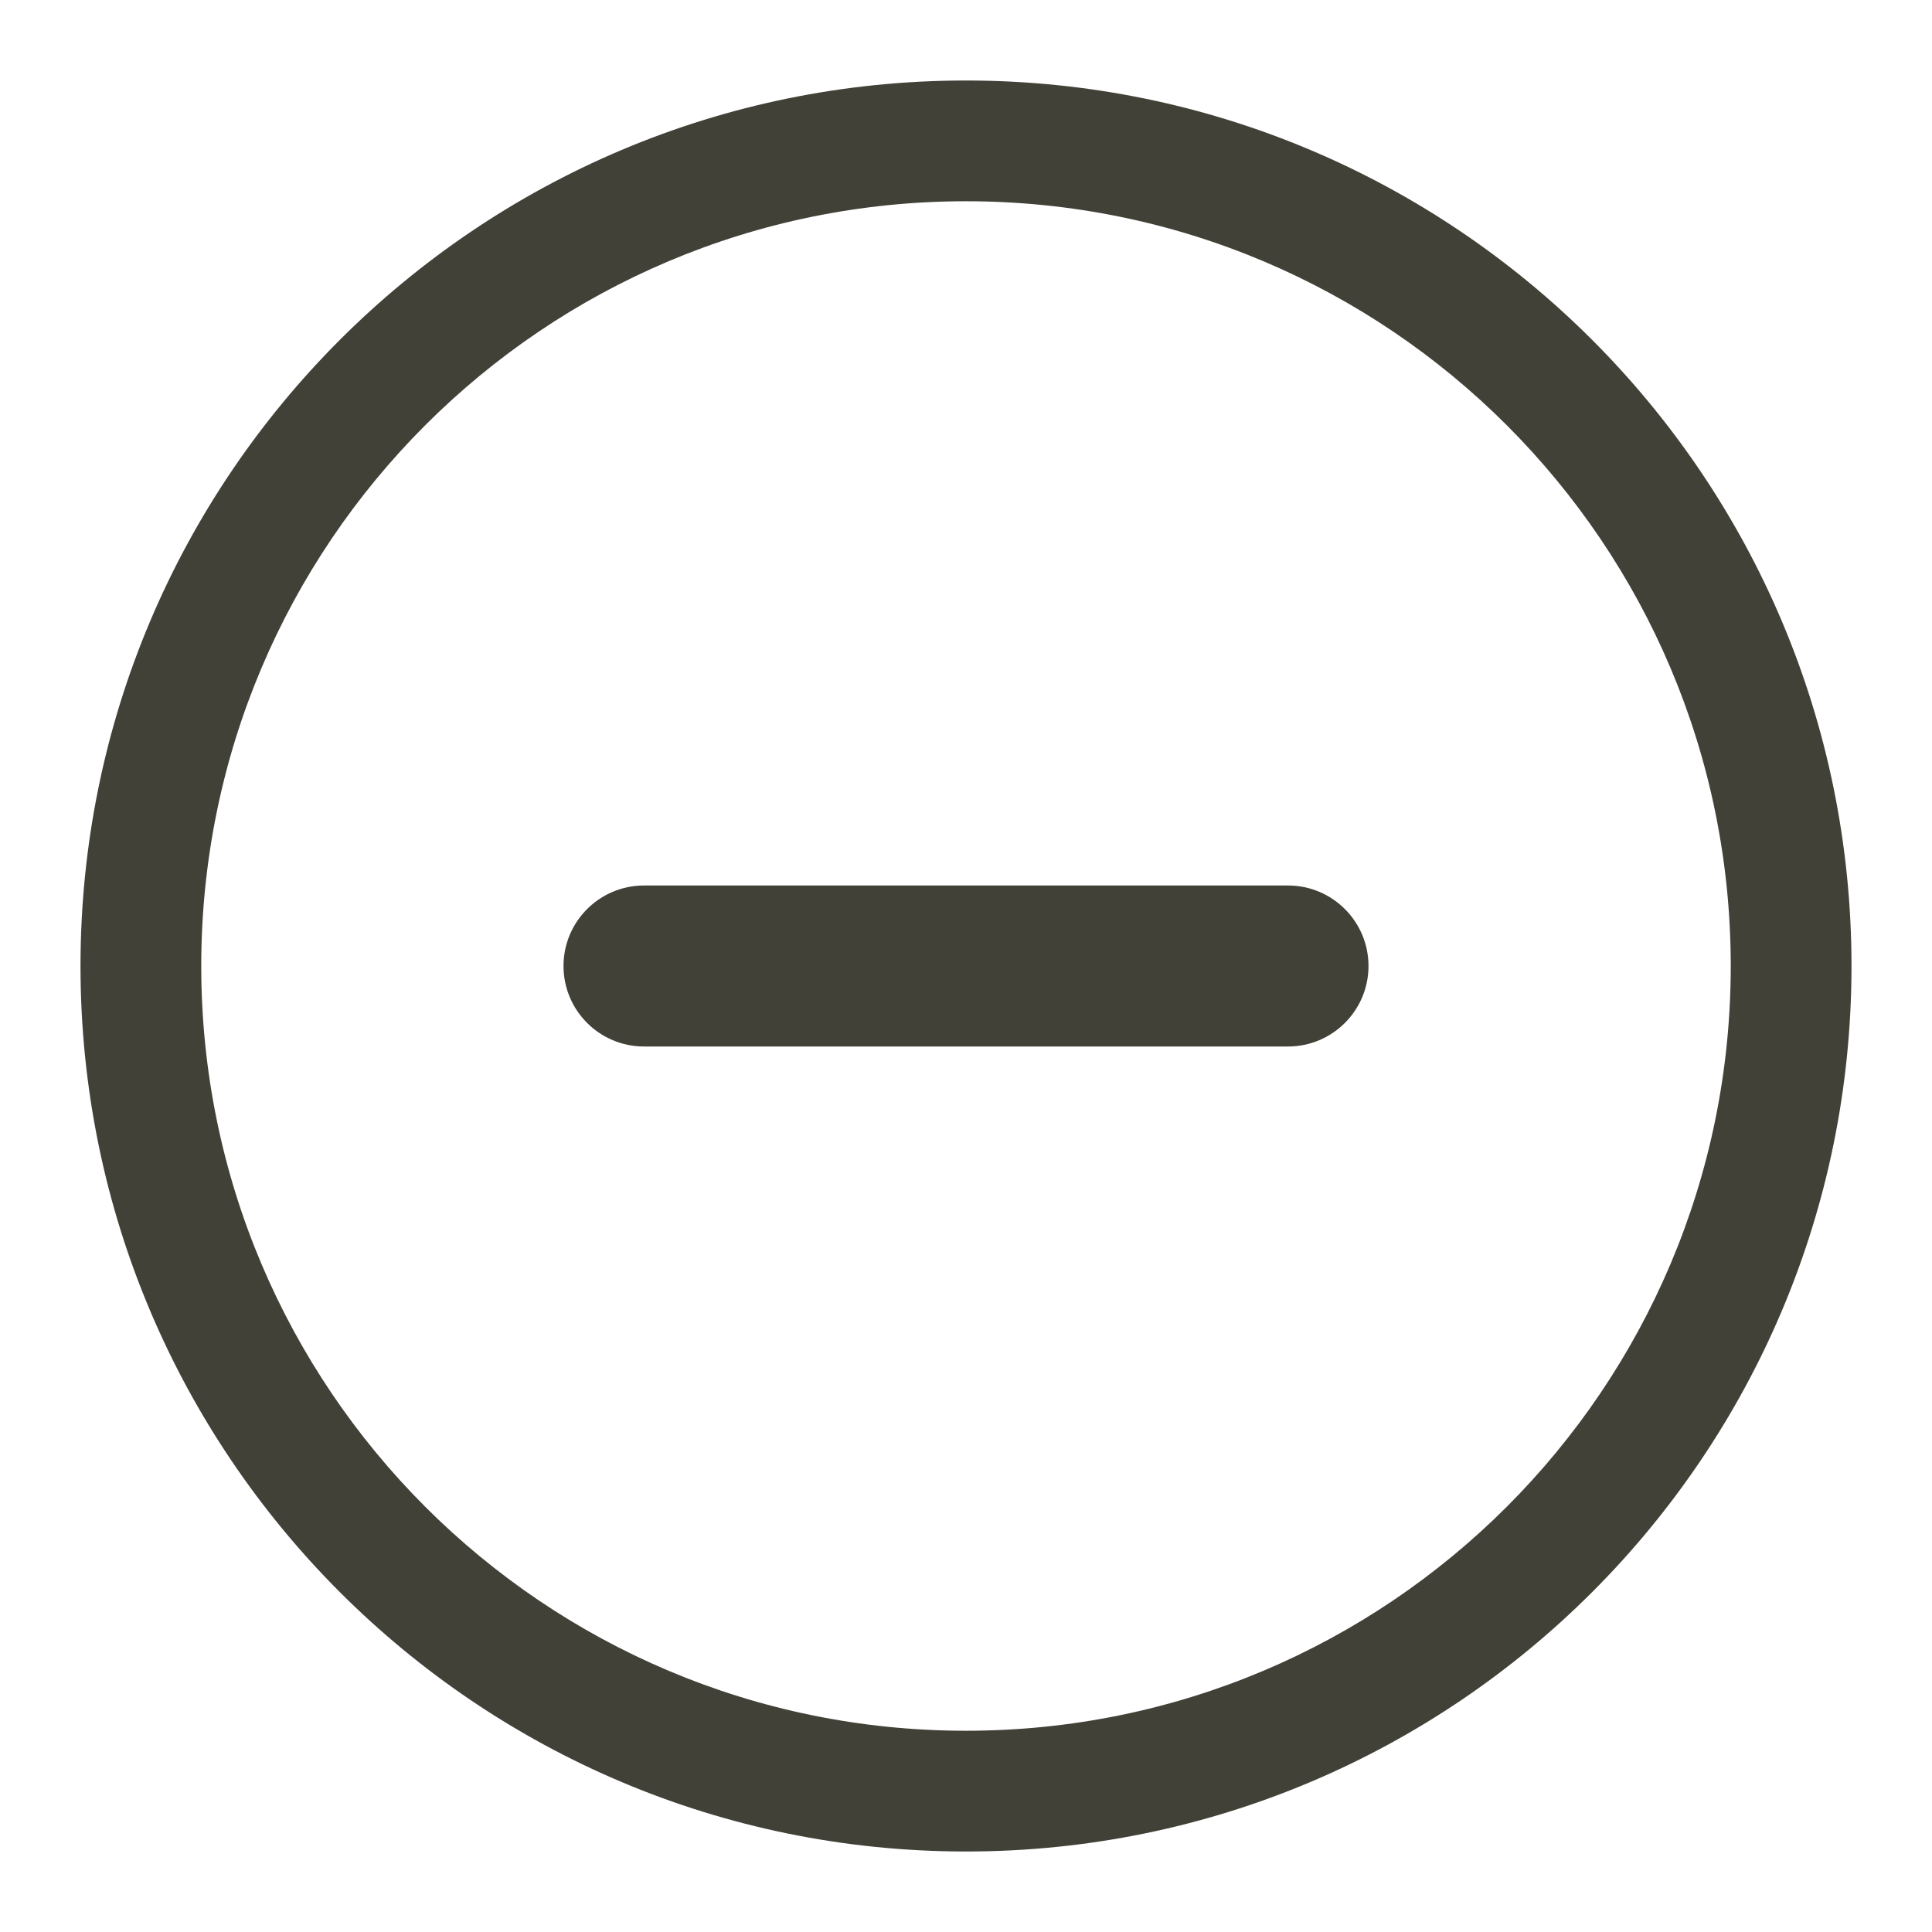
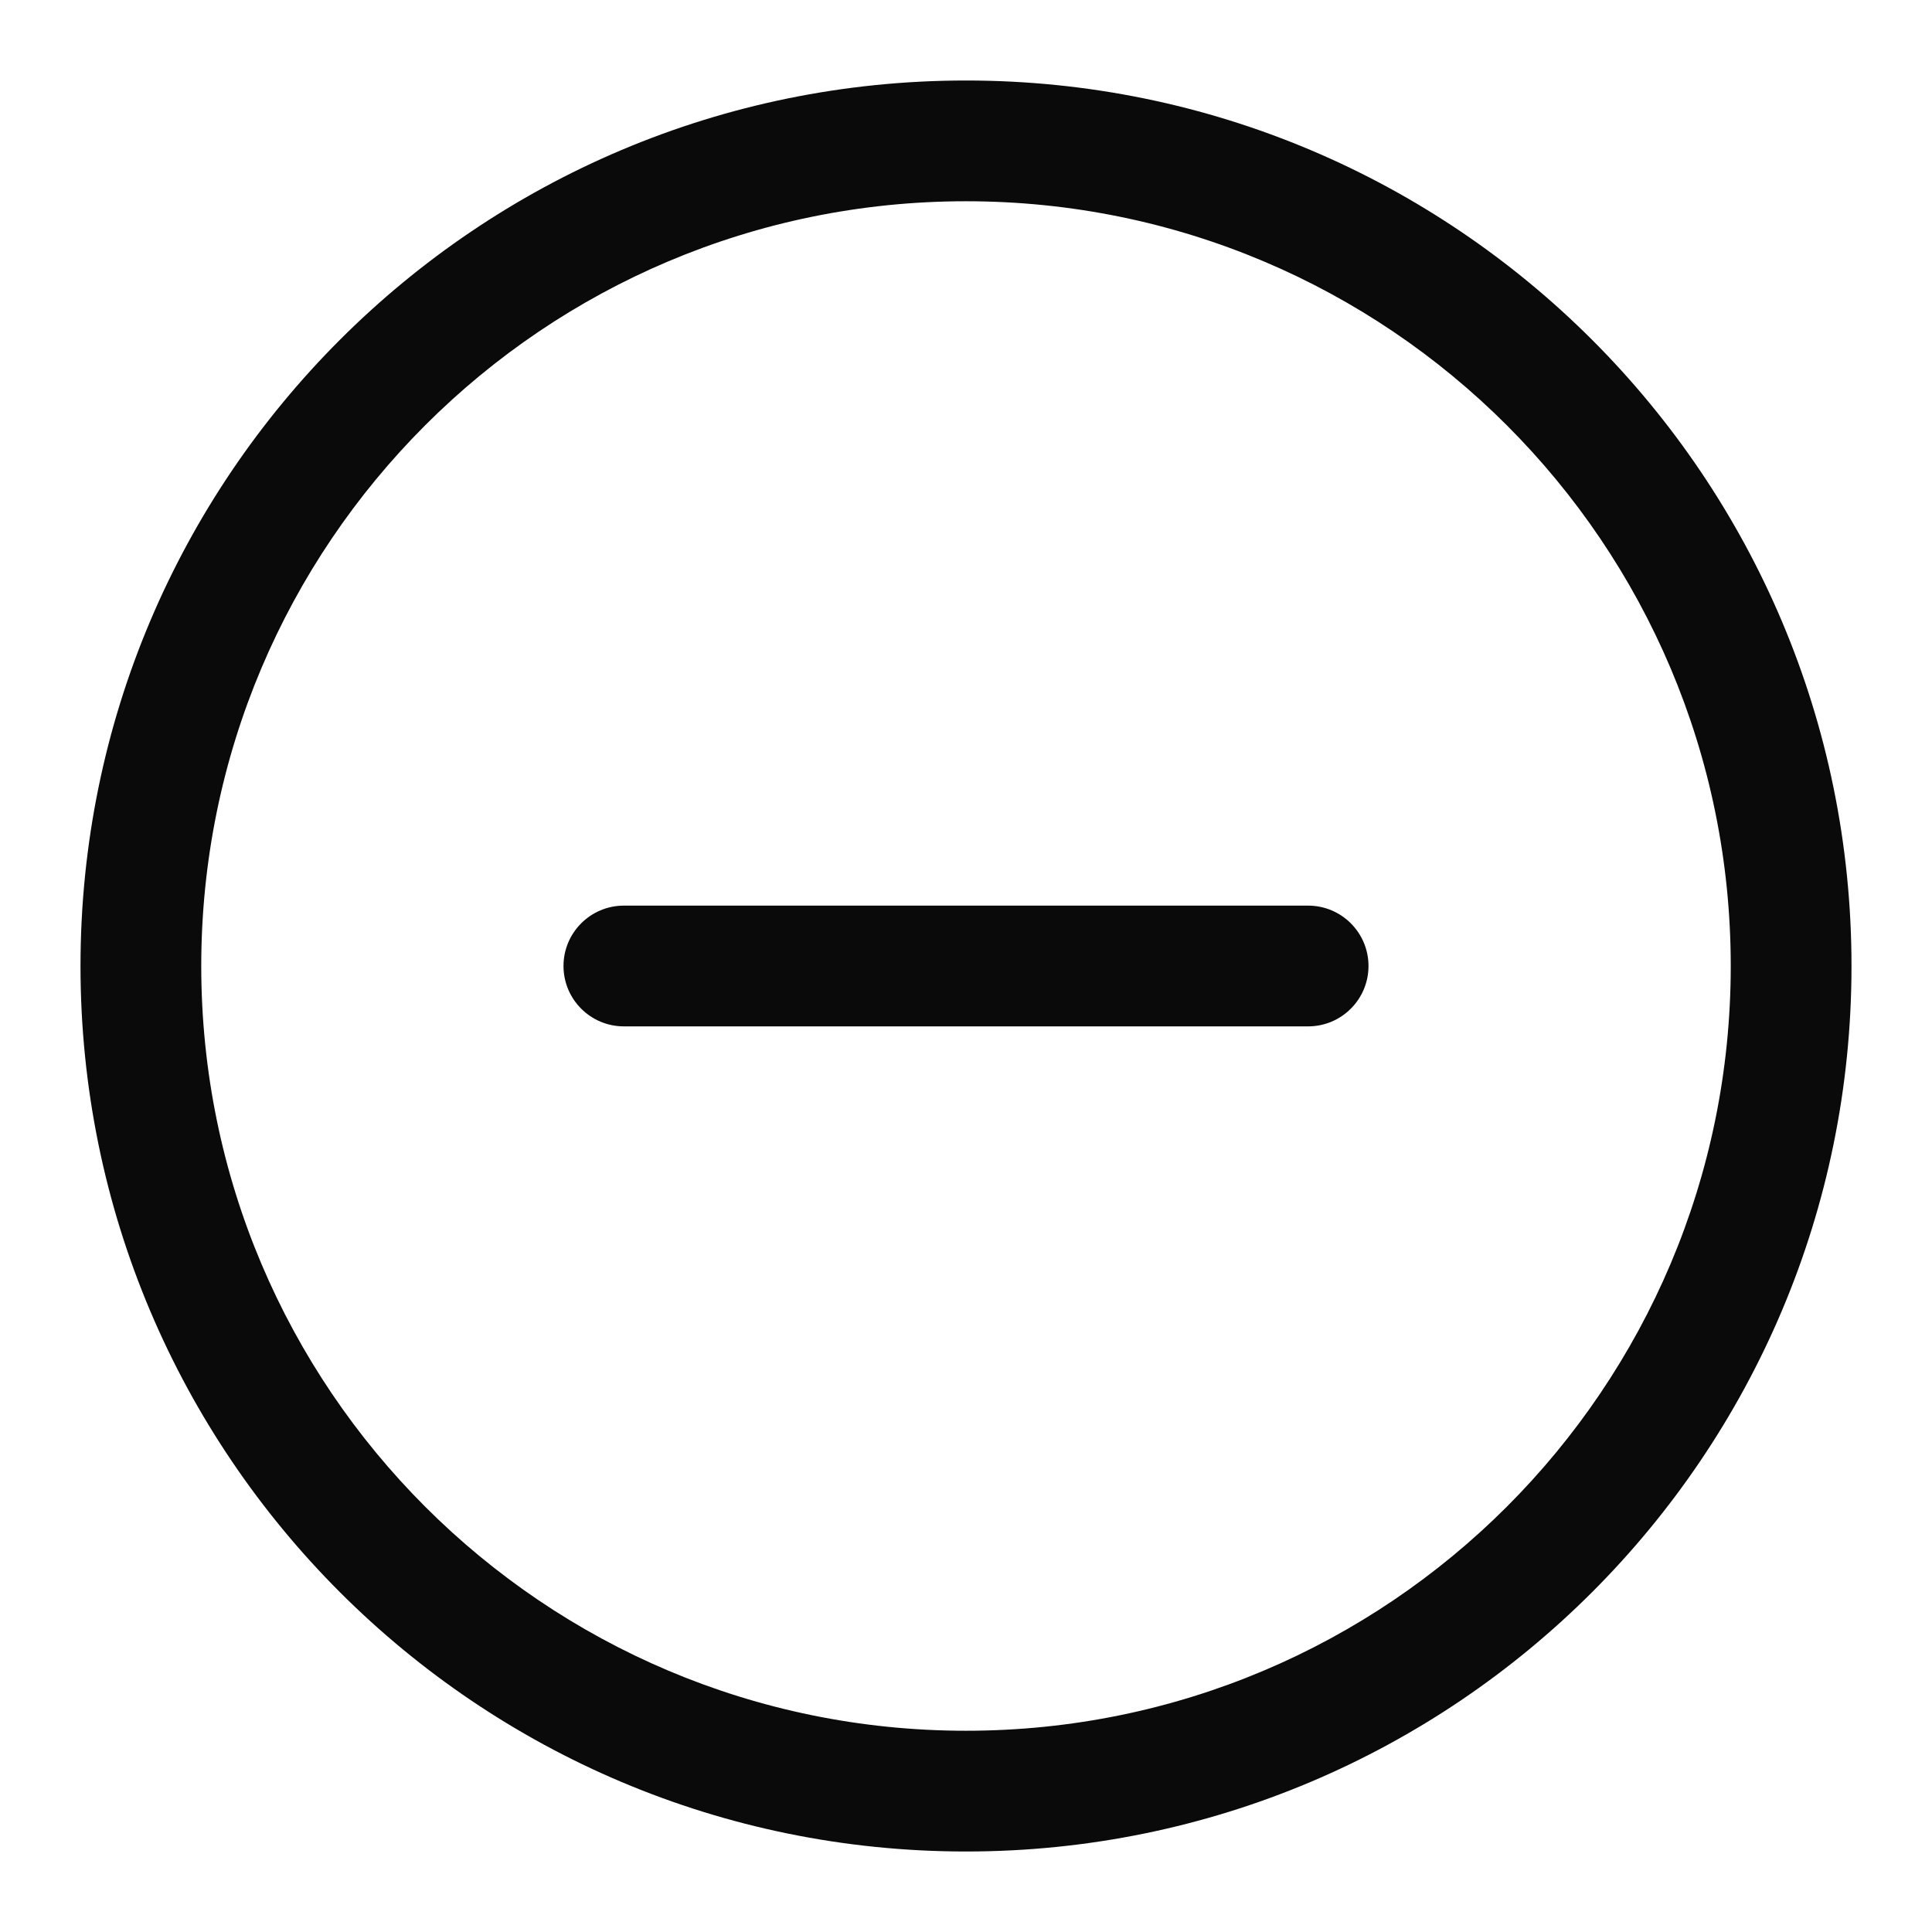
<svg xmlns="http://www.w3.org/2000/svg" width="24" height="24" viewBox="0 0 24 24" fill="none">
-   <path d="M21.5 12C21.5 6.753 17.247 2.5 12 2.5C6.753 2.5 2.5 6.753 2.5 12C2.5 17.247 6.753 21.5 12 21.5V23C5.925 23 1 18.075 1 12C1 5.925 5.925 1 12 1C18.075 1 23 5.925 23 12C23 18.075 18.075 23 12 23V21.5C17.247 21.5 21.5 17.247 21.5 12Z" fill="#424138" />
-   <path d="M16 11C16.552 11 17 11.448 17 12C17 12.552 16.552 13 16 13H8C7.448 13 7 12.552 7 12C7 11.448 7.448 11 8 11H16Z" fill="#424138" />
+   <path fill-rule="evenodd" clip-rule="evenodd" d="M12 1C18.075 1 23 5.925 23 12C23 18.075 18.075 23 12 23C5.925 23 1 18.075 1 12C1 5.925 5.925 1 12 1ZM12 2.5C6.753 2.5 2.5 6.753 2.5 12C2.5 17.247 6.753 21.5 12 21.5C17.247 21.5 21.5 17.247 21.5 12C21.5 6.753 17.247 2.5 12 2.5Z" fill="#0A0A0A" />
+   <path d="M16.25 11.25C16.664 11.25 17 11.586 17 12C17 12.414 16.664 12.75 16.25 12.75H7.75C7.336 12.75 7 12.414 7 12C7 11.586 7.336 11.25 7.75 11.25H16.25Z" fill="#0A0A0A" />
</svg>
